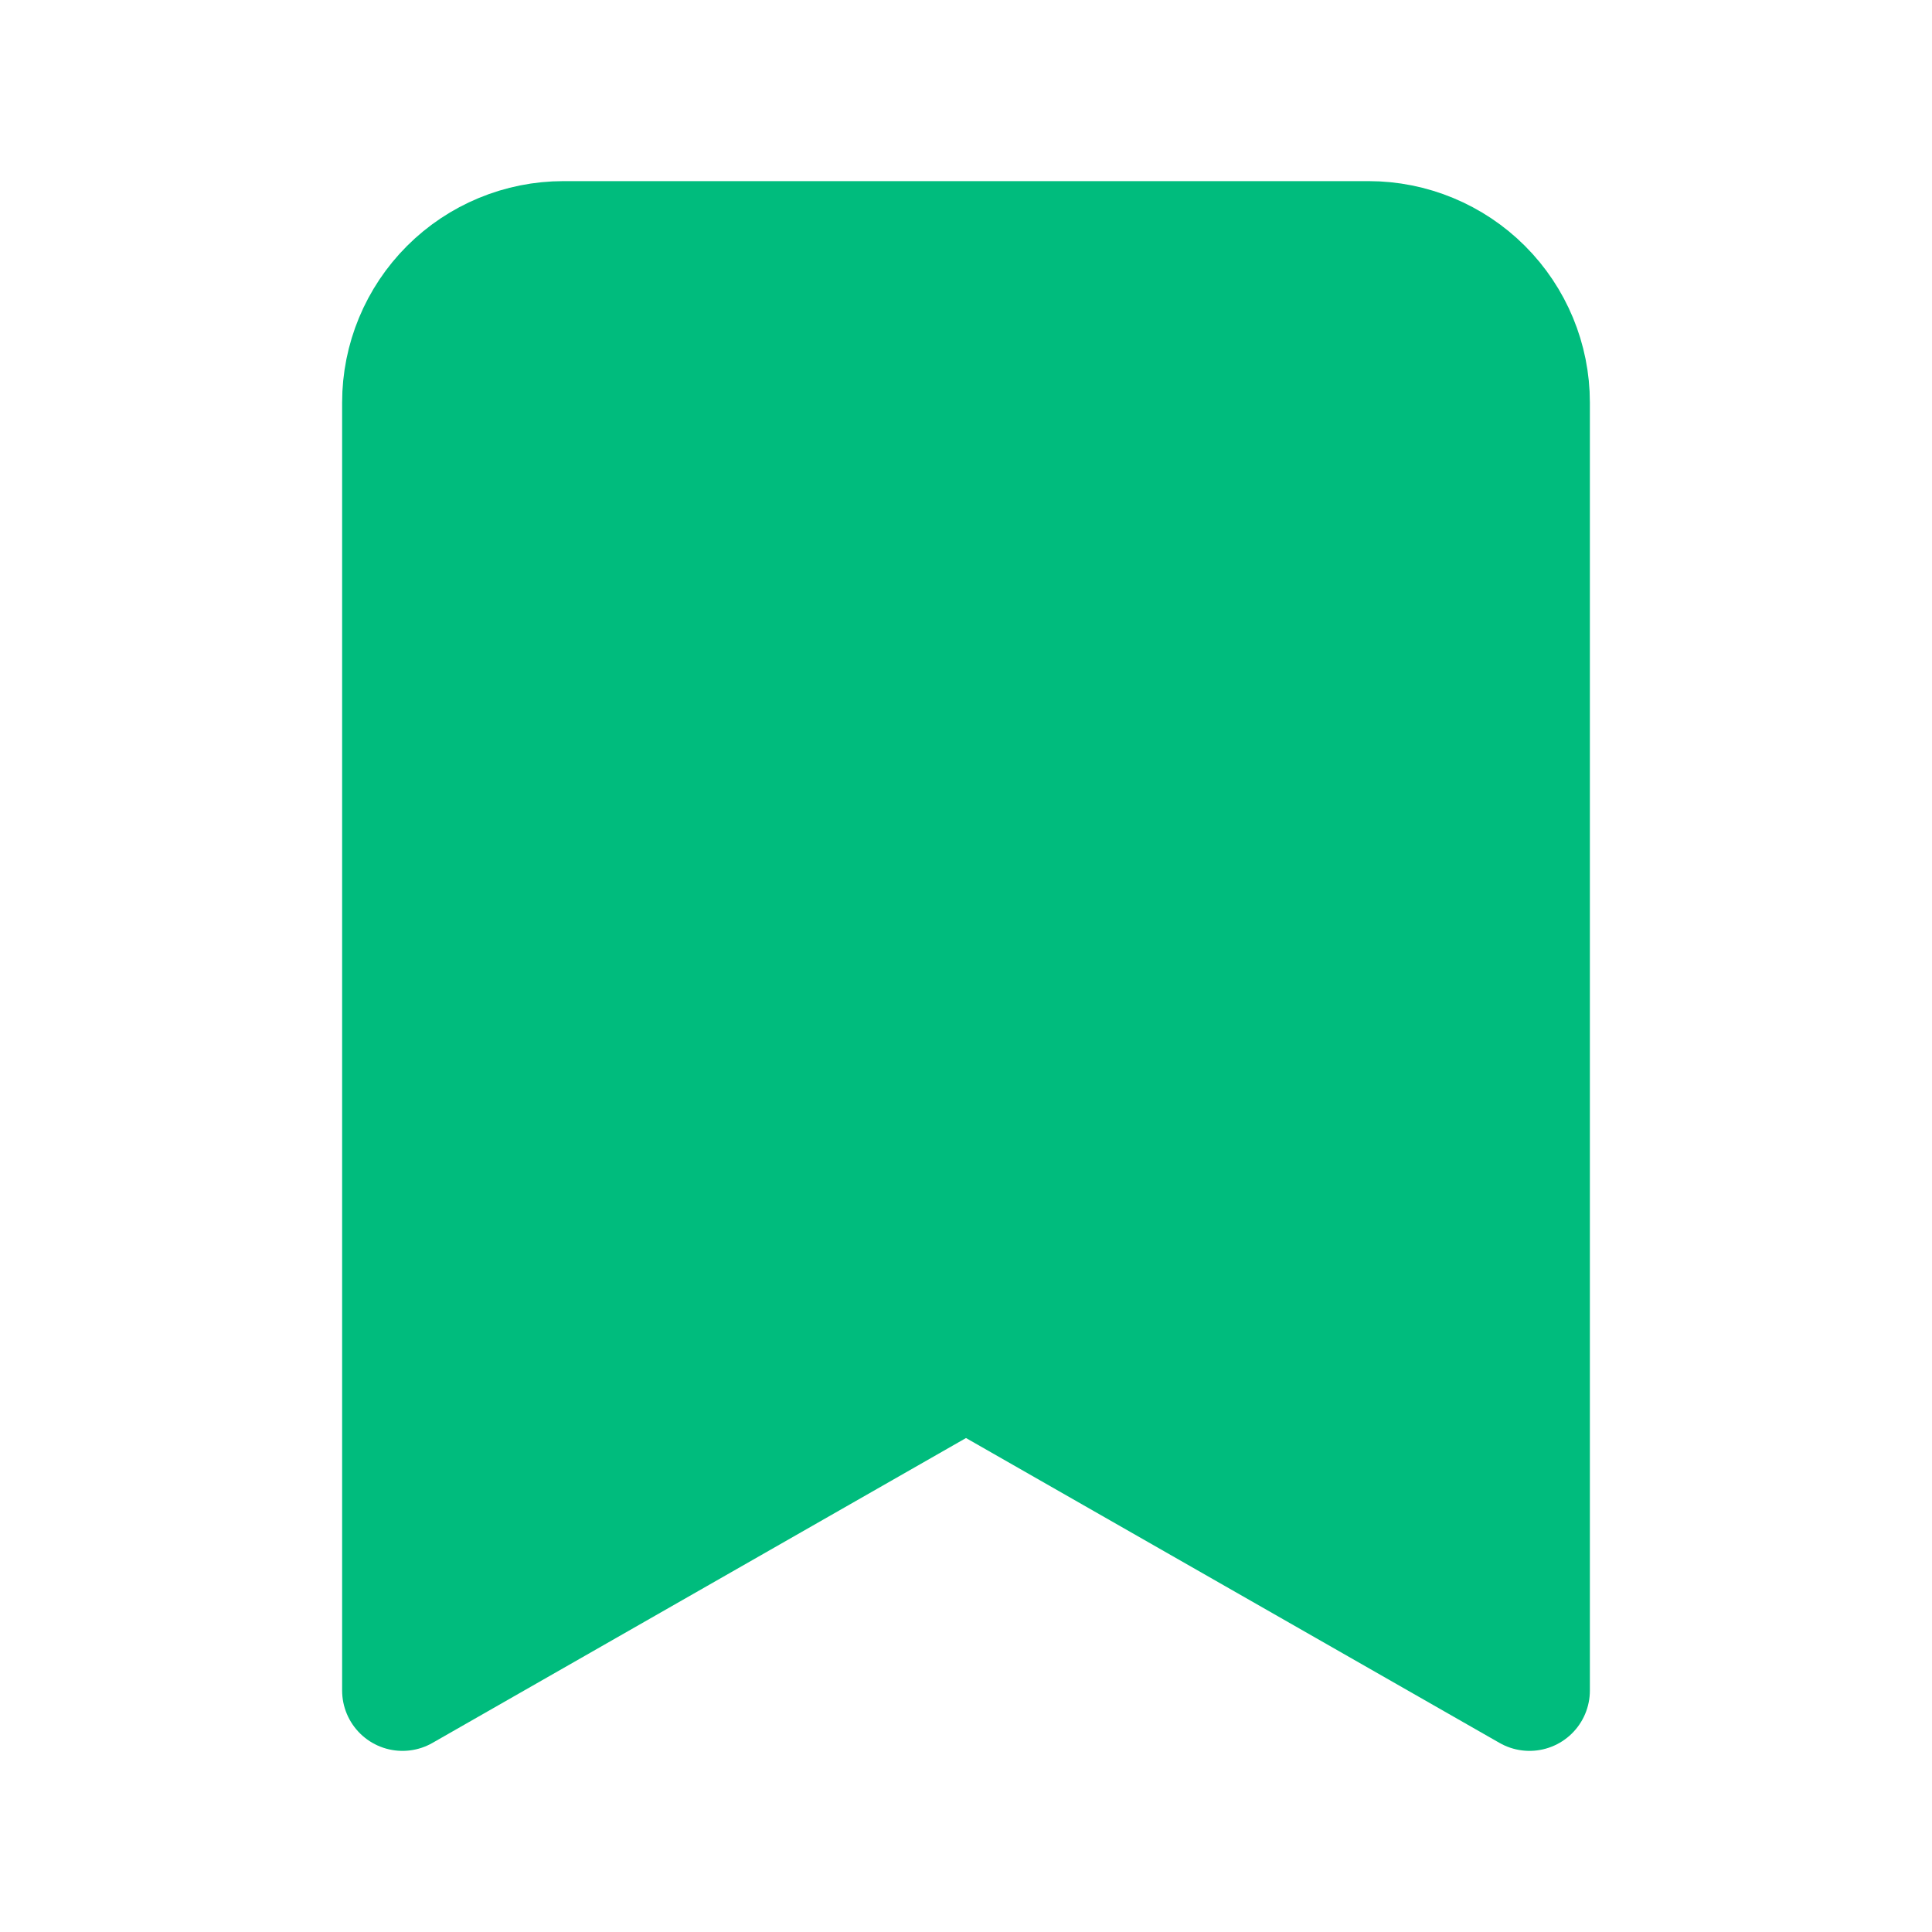
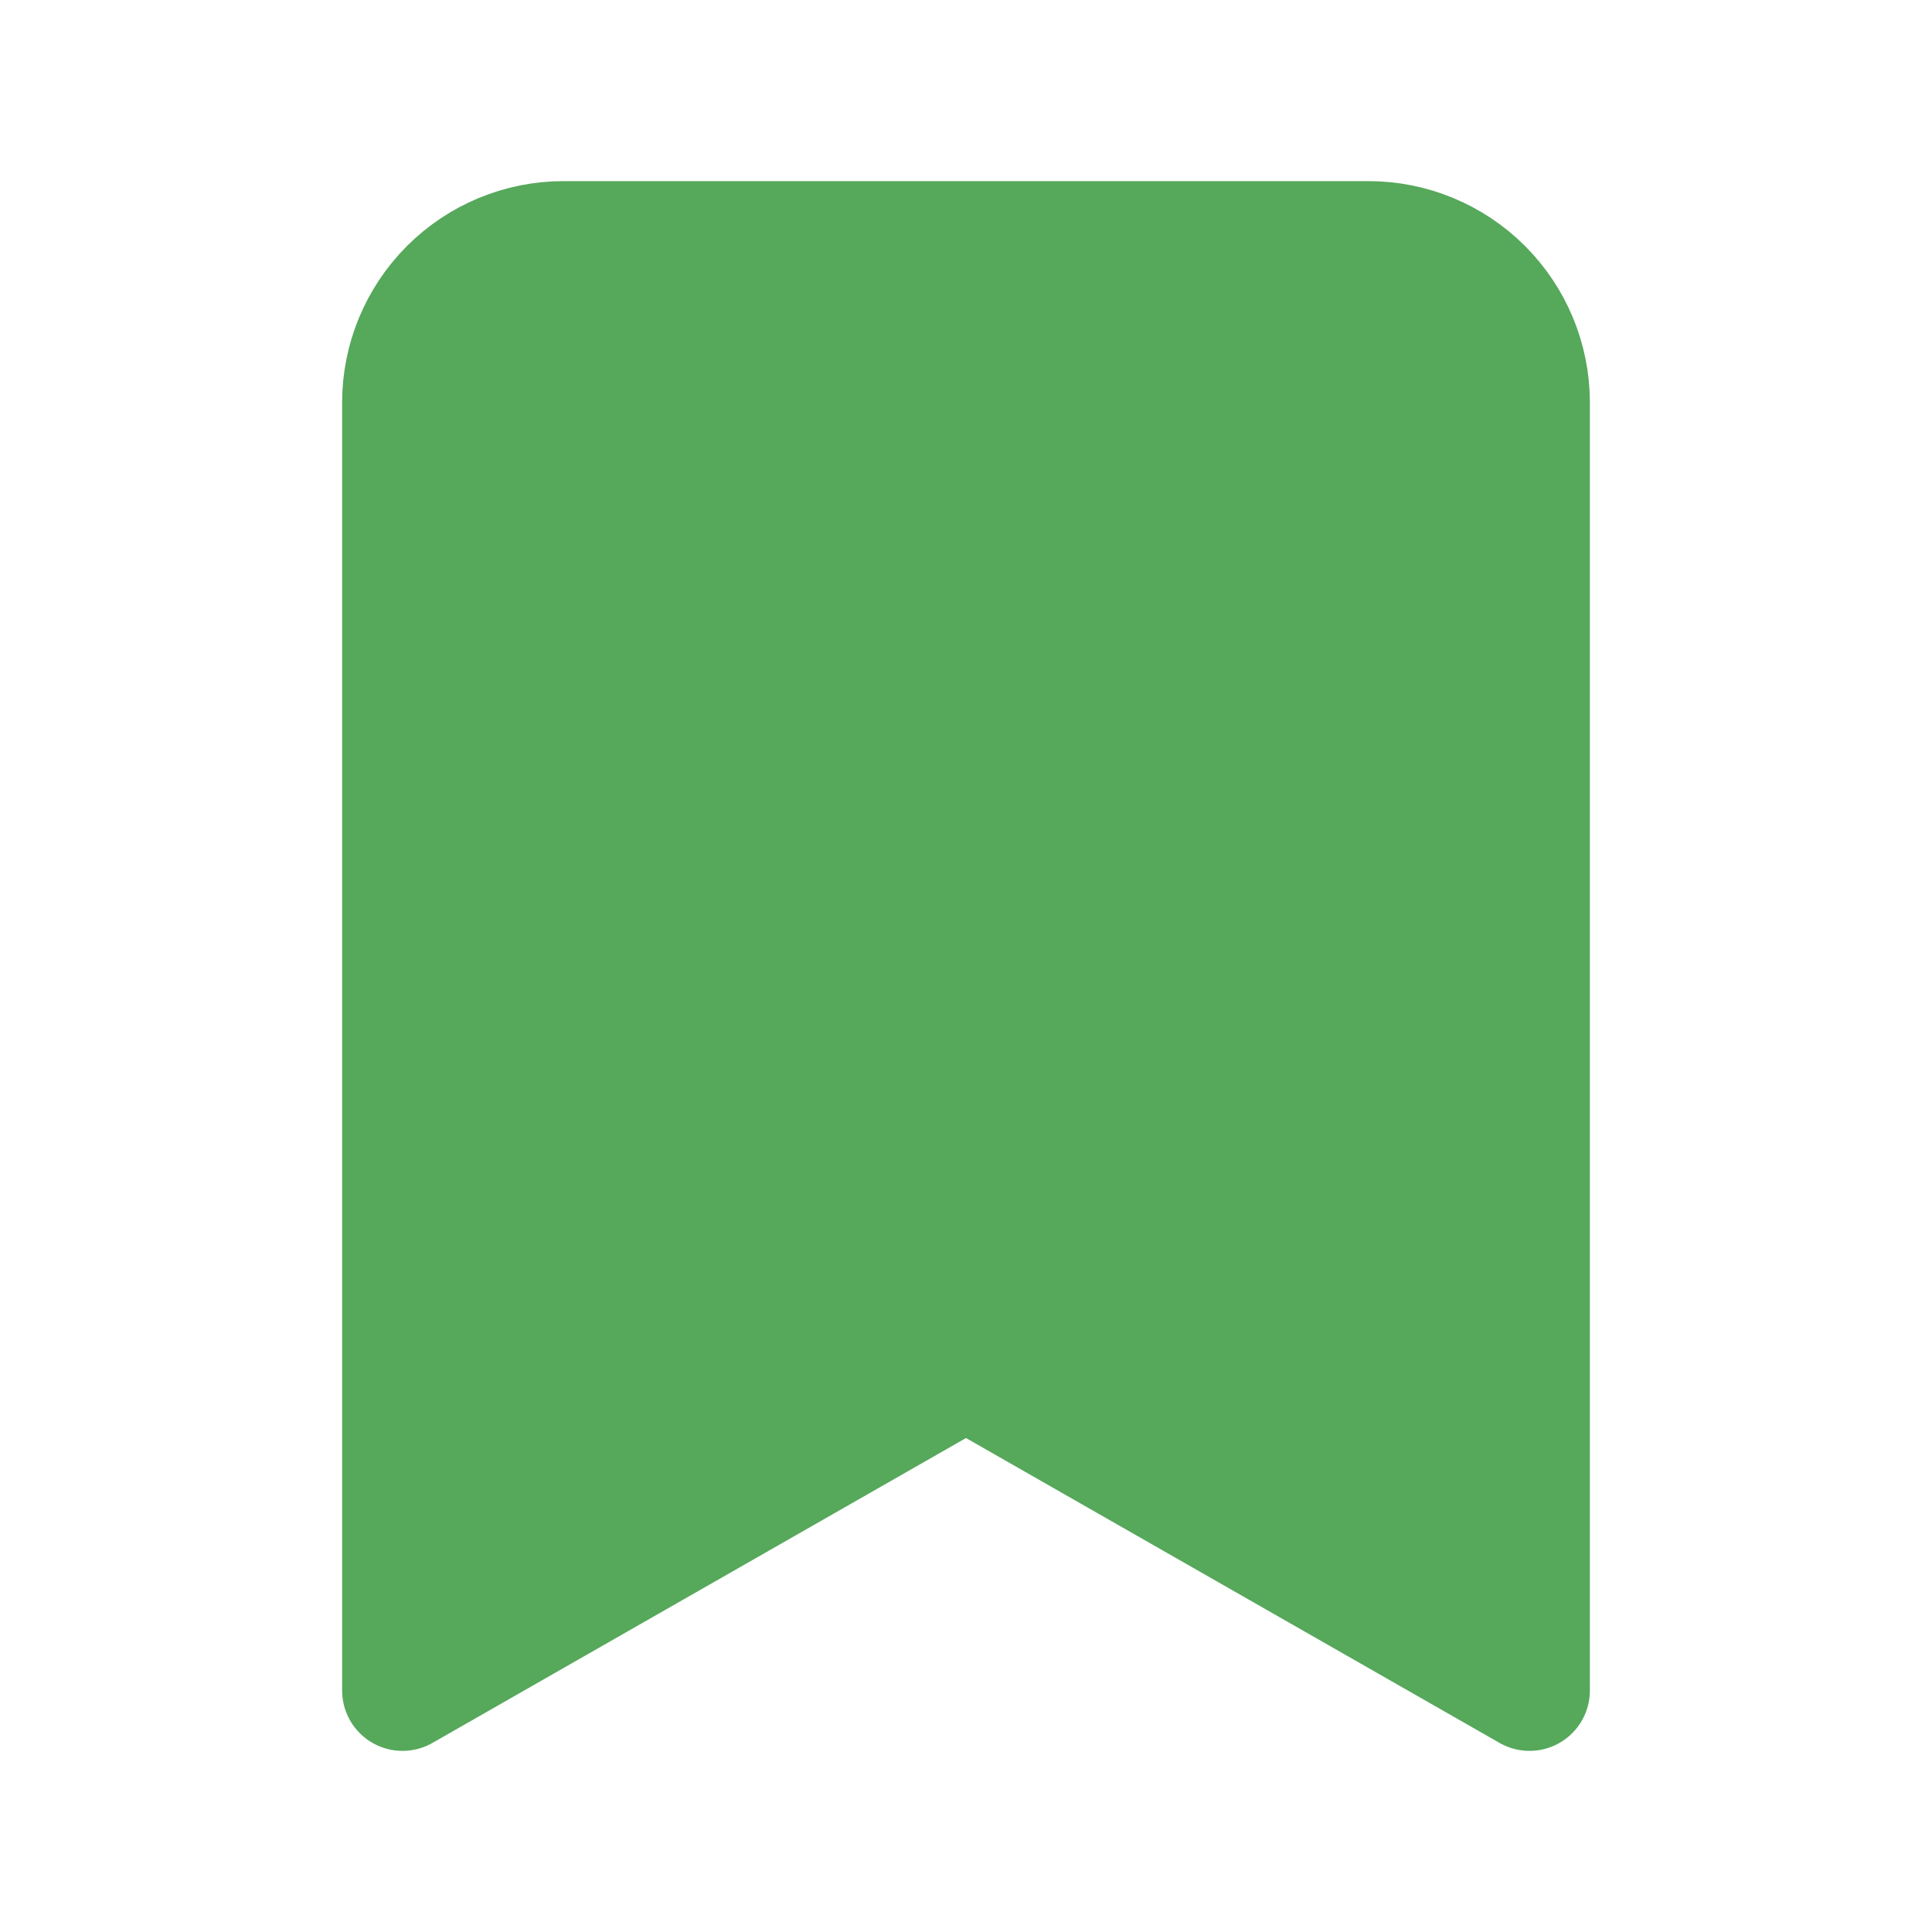
<svg xmlns="http://www.w3.org/2000/svg" width="24" height="24" viewBox="0 0 24 24" fill="none">
-   <path d="M19 21L12 17L5 21V5C5 4.47 5.211 3.961 5.586 3.586C5.961 3.211 6.47 3 7 3H17C17.53 3 18.039 3.211 18.414 3.586C18.789 3.961 19 4.47 19 5V21Z" fill="#00BC7D" stroke="#00BC7D" stroke-width="1.5" stroke-linecap="round" stroke-linejoin="round" />
+   <path d="M19 21L12 17L5 21V5C5 4.47 5.211 3.961 5.586 3.586C5.961 3.211 6.47 3 7 3H17C17.53 3 18.039 3.211 18.414 3.586C18.789 3.961 19 4.47 19 5V21Z" fill="#56A85B" stroke="#56A85B" stroke-width="1.5" stroke-linecap="round" stroke-linejoin="round" />
</svg>
